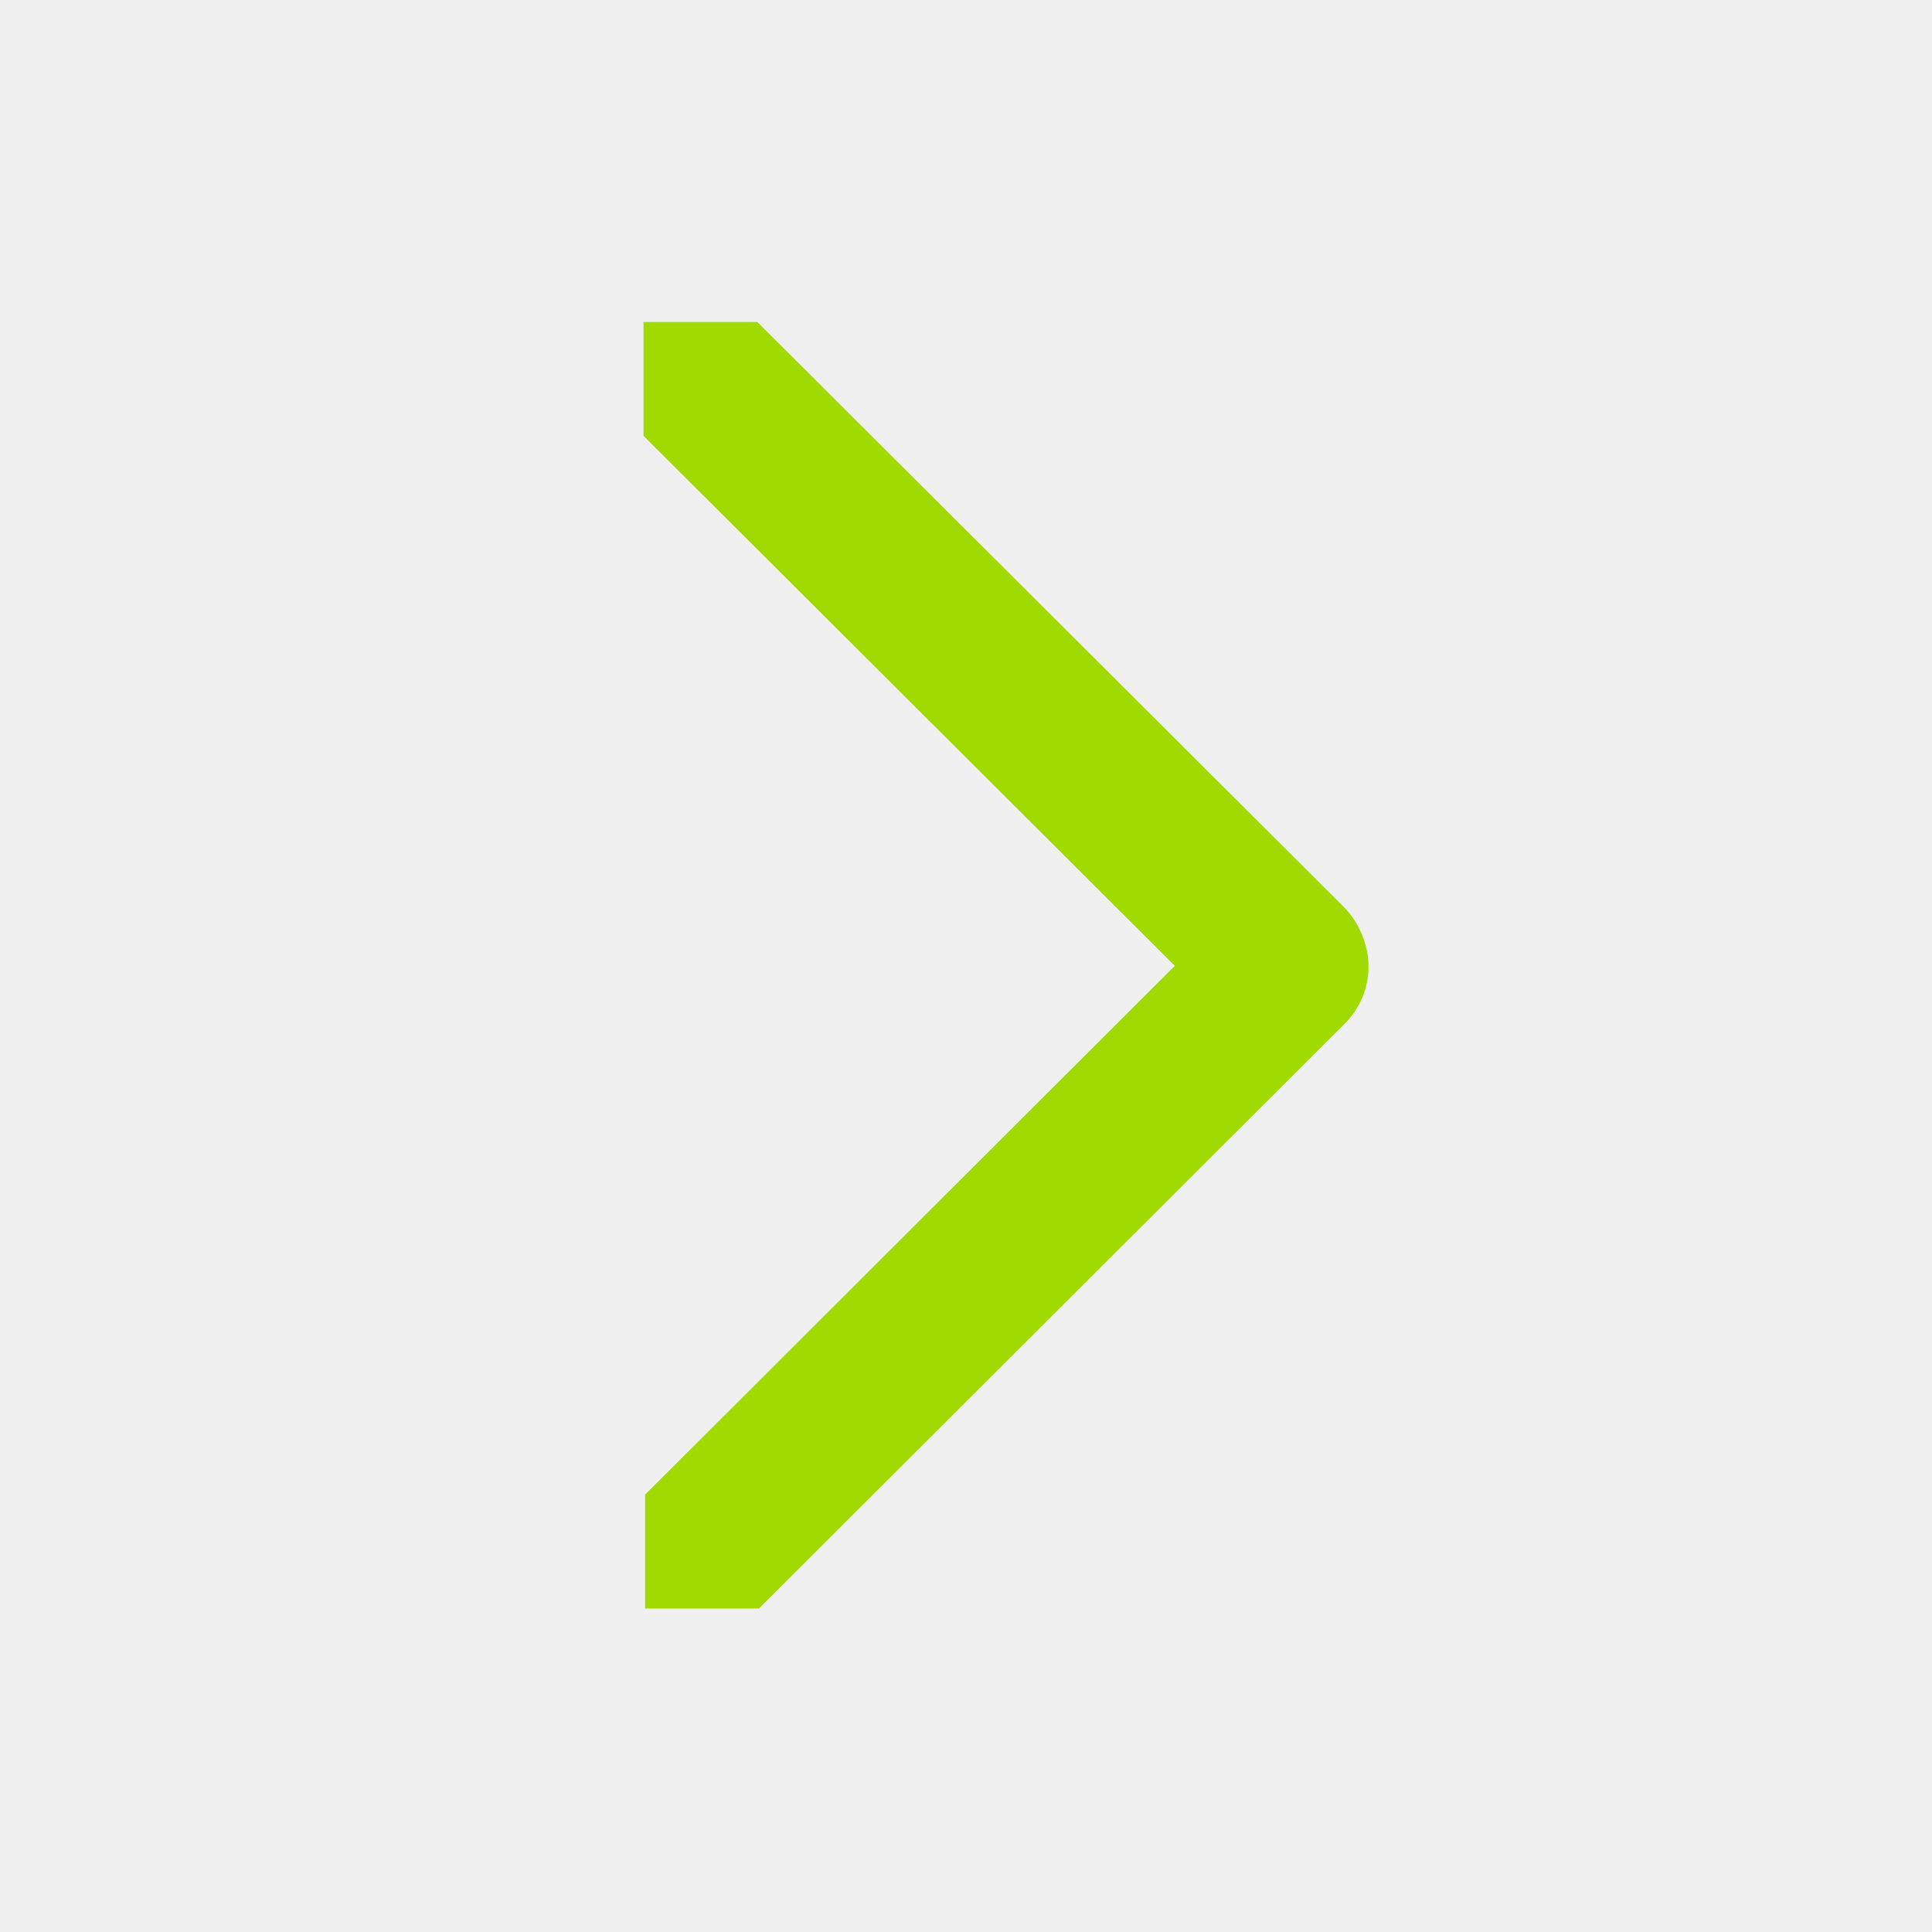
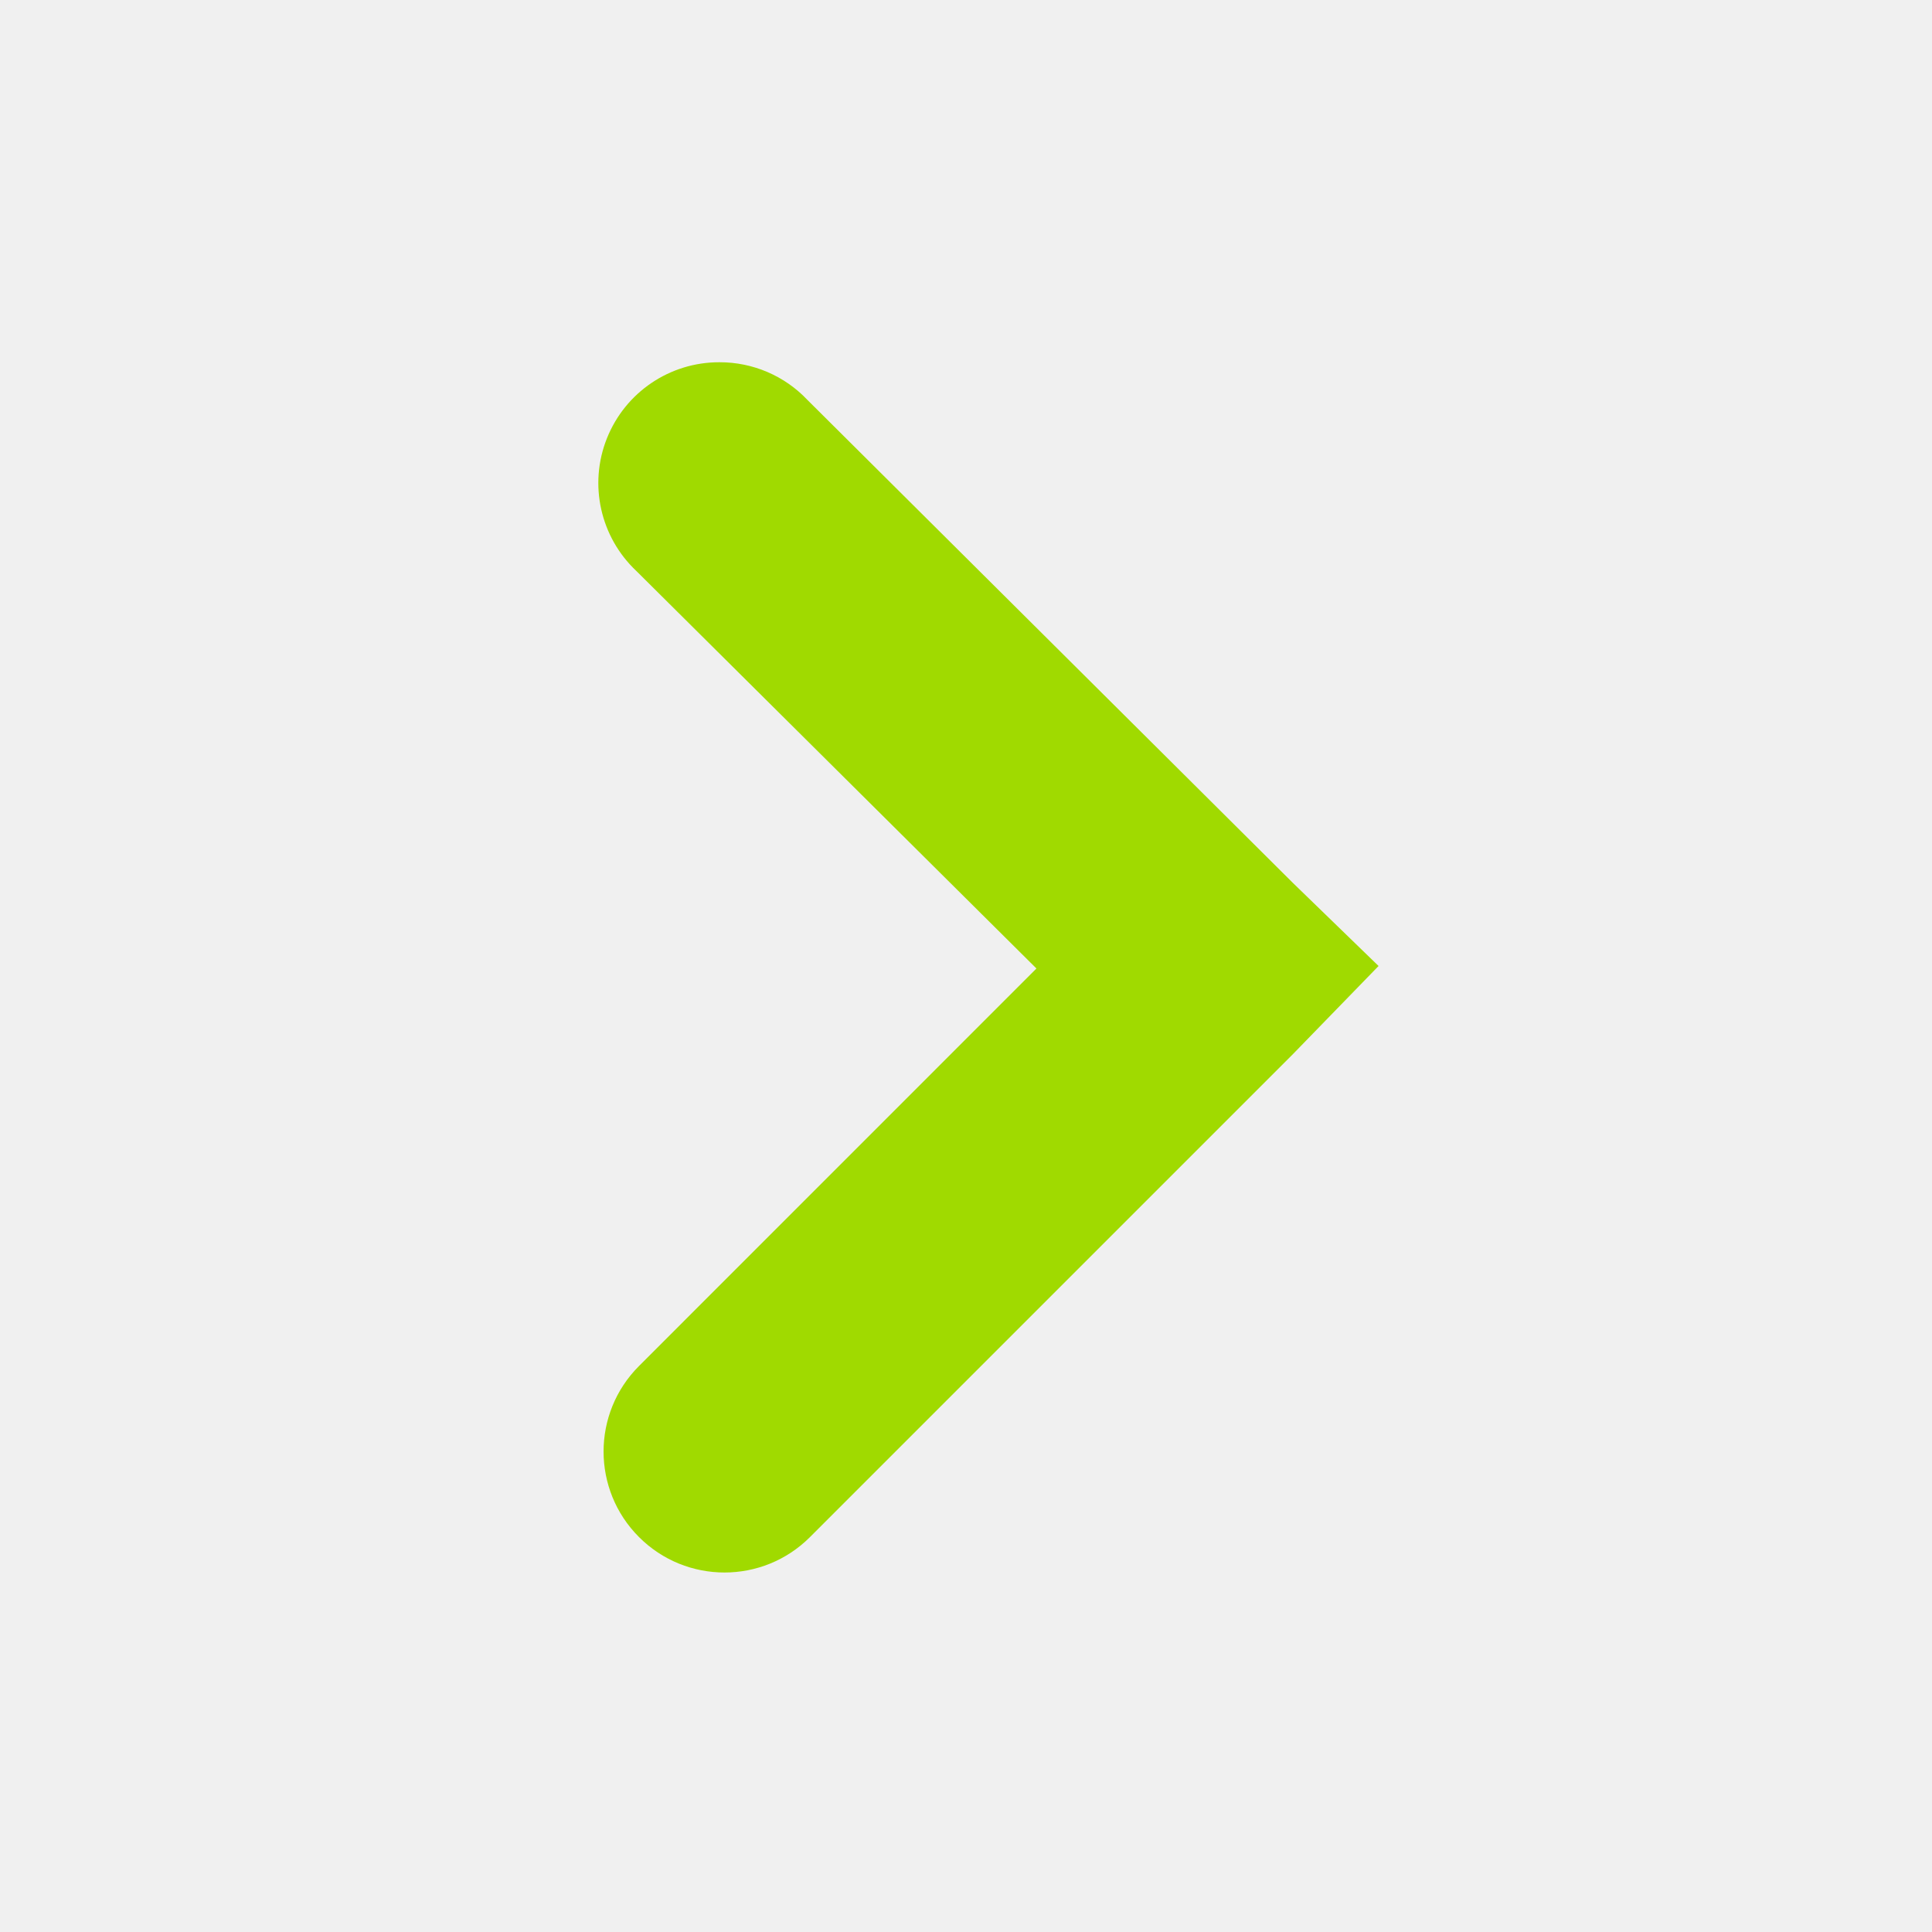
<svg xmlns="http://www.w3.org/2000/svg" version="1.0" width="24" height="24" id="svg7384">
  <defs id="defs7386" />
  <g transform="translate(619,-175)" id="layer3" />
  <g transform="translate(619,-175)" id="layer5" />
  <g transform="translate(619,-175)" id="layer7" />
  <g transform="translate(619,-175)" id="layer2" />
  <g transform="translate(619,-175)" id="layer8" />
  <g transform="translate(619,-1127.362)" id="layer1" />
  <g transform="translate(619,-175)" id="layer4" />
  <g transform="translate(619,-175)" id="layer9" />
  <g transform="translate(619,-175)" id="layer6">
    <rect width="24" height="24" x="-619" y="175" id="rect7276" style="opacity:0;fill:#ffffff;fill-opacity:1;stroke:none;display:inline" />
-     <g transform="translate(-628.3885,161.815)" id="layer1-07" style="fill:#a0da00;display:inline">
-       <g transform="translate(1.35498e-3,-2.71e-3)" id="g2832-3" style="fill:#a0da00">
-         <g transform="translate(-2.94087,-1.5221e-2)" id="g2828-9" style="fill:#a0da00">
-           <path d="M 20.341,33.185 C 20.341,33.185 20.341,31.77 20.341,31.77 L 27.62,24.504 C 28.012,24.112 28.643,24.112 29.034,24.504 C 29.426,24.896 29.426,25.526 29.034,25.918 L 21.755,33.185 C 21.755,33.185 20.341,33.185 20.341,33.185 L 20.341,33.185 z" id="rect3637-7" style="fill:#a0da00;fill-opacity:1;stroke:none" />
-           <path d="M 20.322,17.203 C 20.322,17.203 20.322,18.617 20.322,18.617 L 27.603,25.88 C 27.994,26.271 28.625,26.271 29.017,25.88 C 29.408,25.488 29.408,24.857 29.017,24.465 L 21.736,17.203 C 21.736,17.203 20.322,17.203 20.322,17.203 L 20.322,17.203 z" id="rect3661-4" style="fill:#a0da00;fill-opacity:1;stroke:none" />
-         </g>
-       </g>
-     </g>
+     <path d="M -610.062,179.5 C -610.679,179.498 -611.233,179.873 -611.461,180.446 C -611.689,181.018 -611.543,181.672 -611.094,182.094 L -606.125,187.031 L -611.062,191.969 C -611.649,192.556 -611.649,193.507 -611.062,194.094 C -610.476,194.681 -609.524,194.681 -608.938,194.094 L -602.938,188.094 L -601.875,187 L -602.938,185.969 L -608.969,179.969 C -609.253,179.668 -609.649,179.499 -610.062,179.5 z" id="path7280" style="fill:#a0da00;fill-opacity:1;stroke:none;stroke-width:3;stroke-linecap:round;stroke-linejoin:miter;stroke-miterlimit:4;stroke-dasharray:none;stroke-opacity:1" />
  </g>
</svg>
